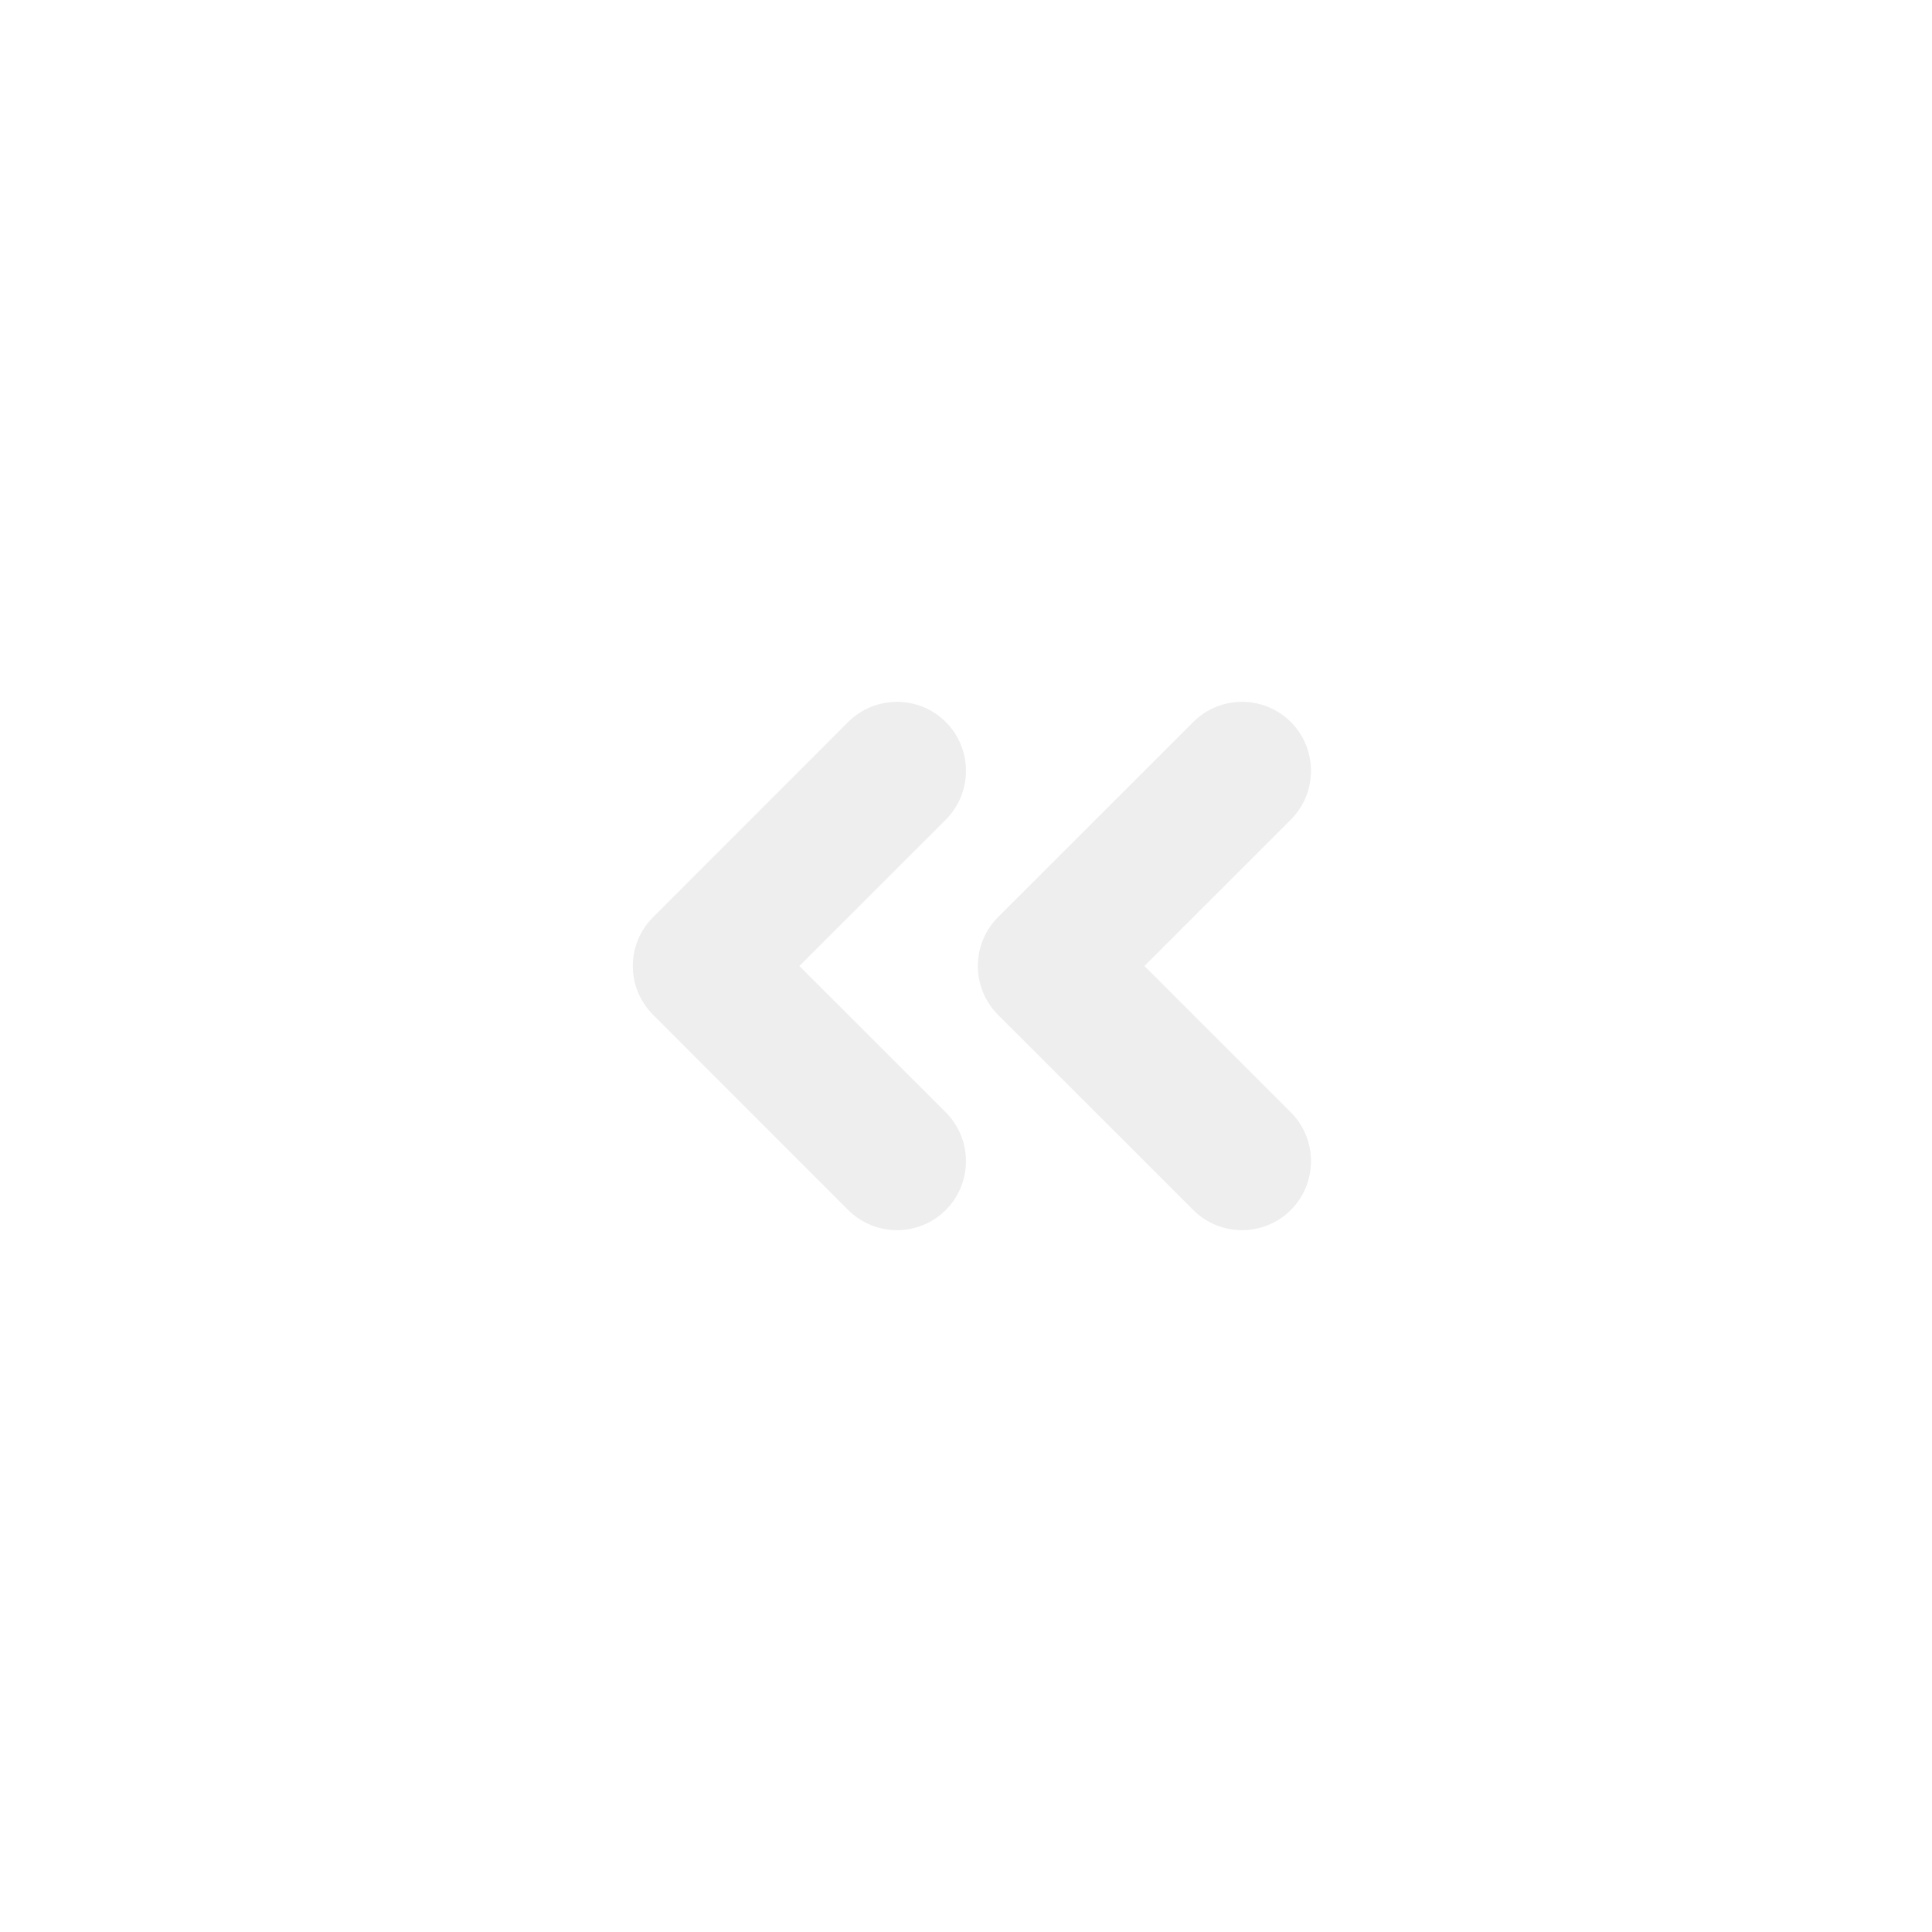
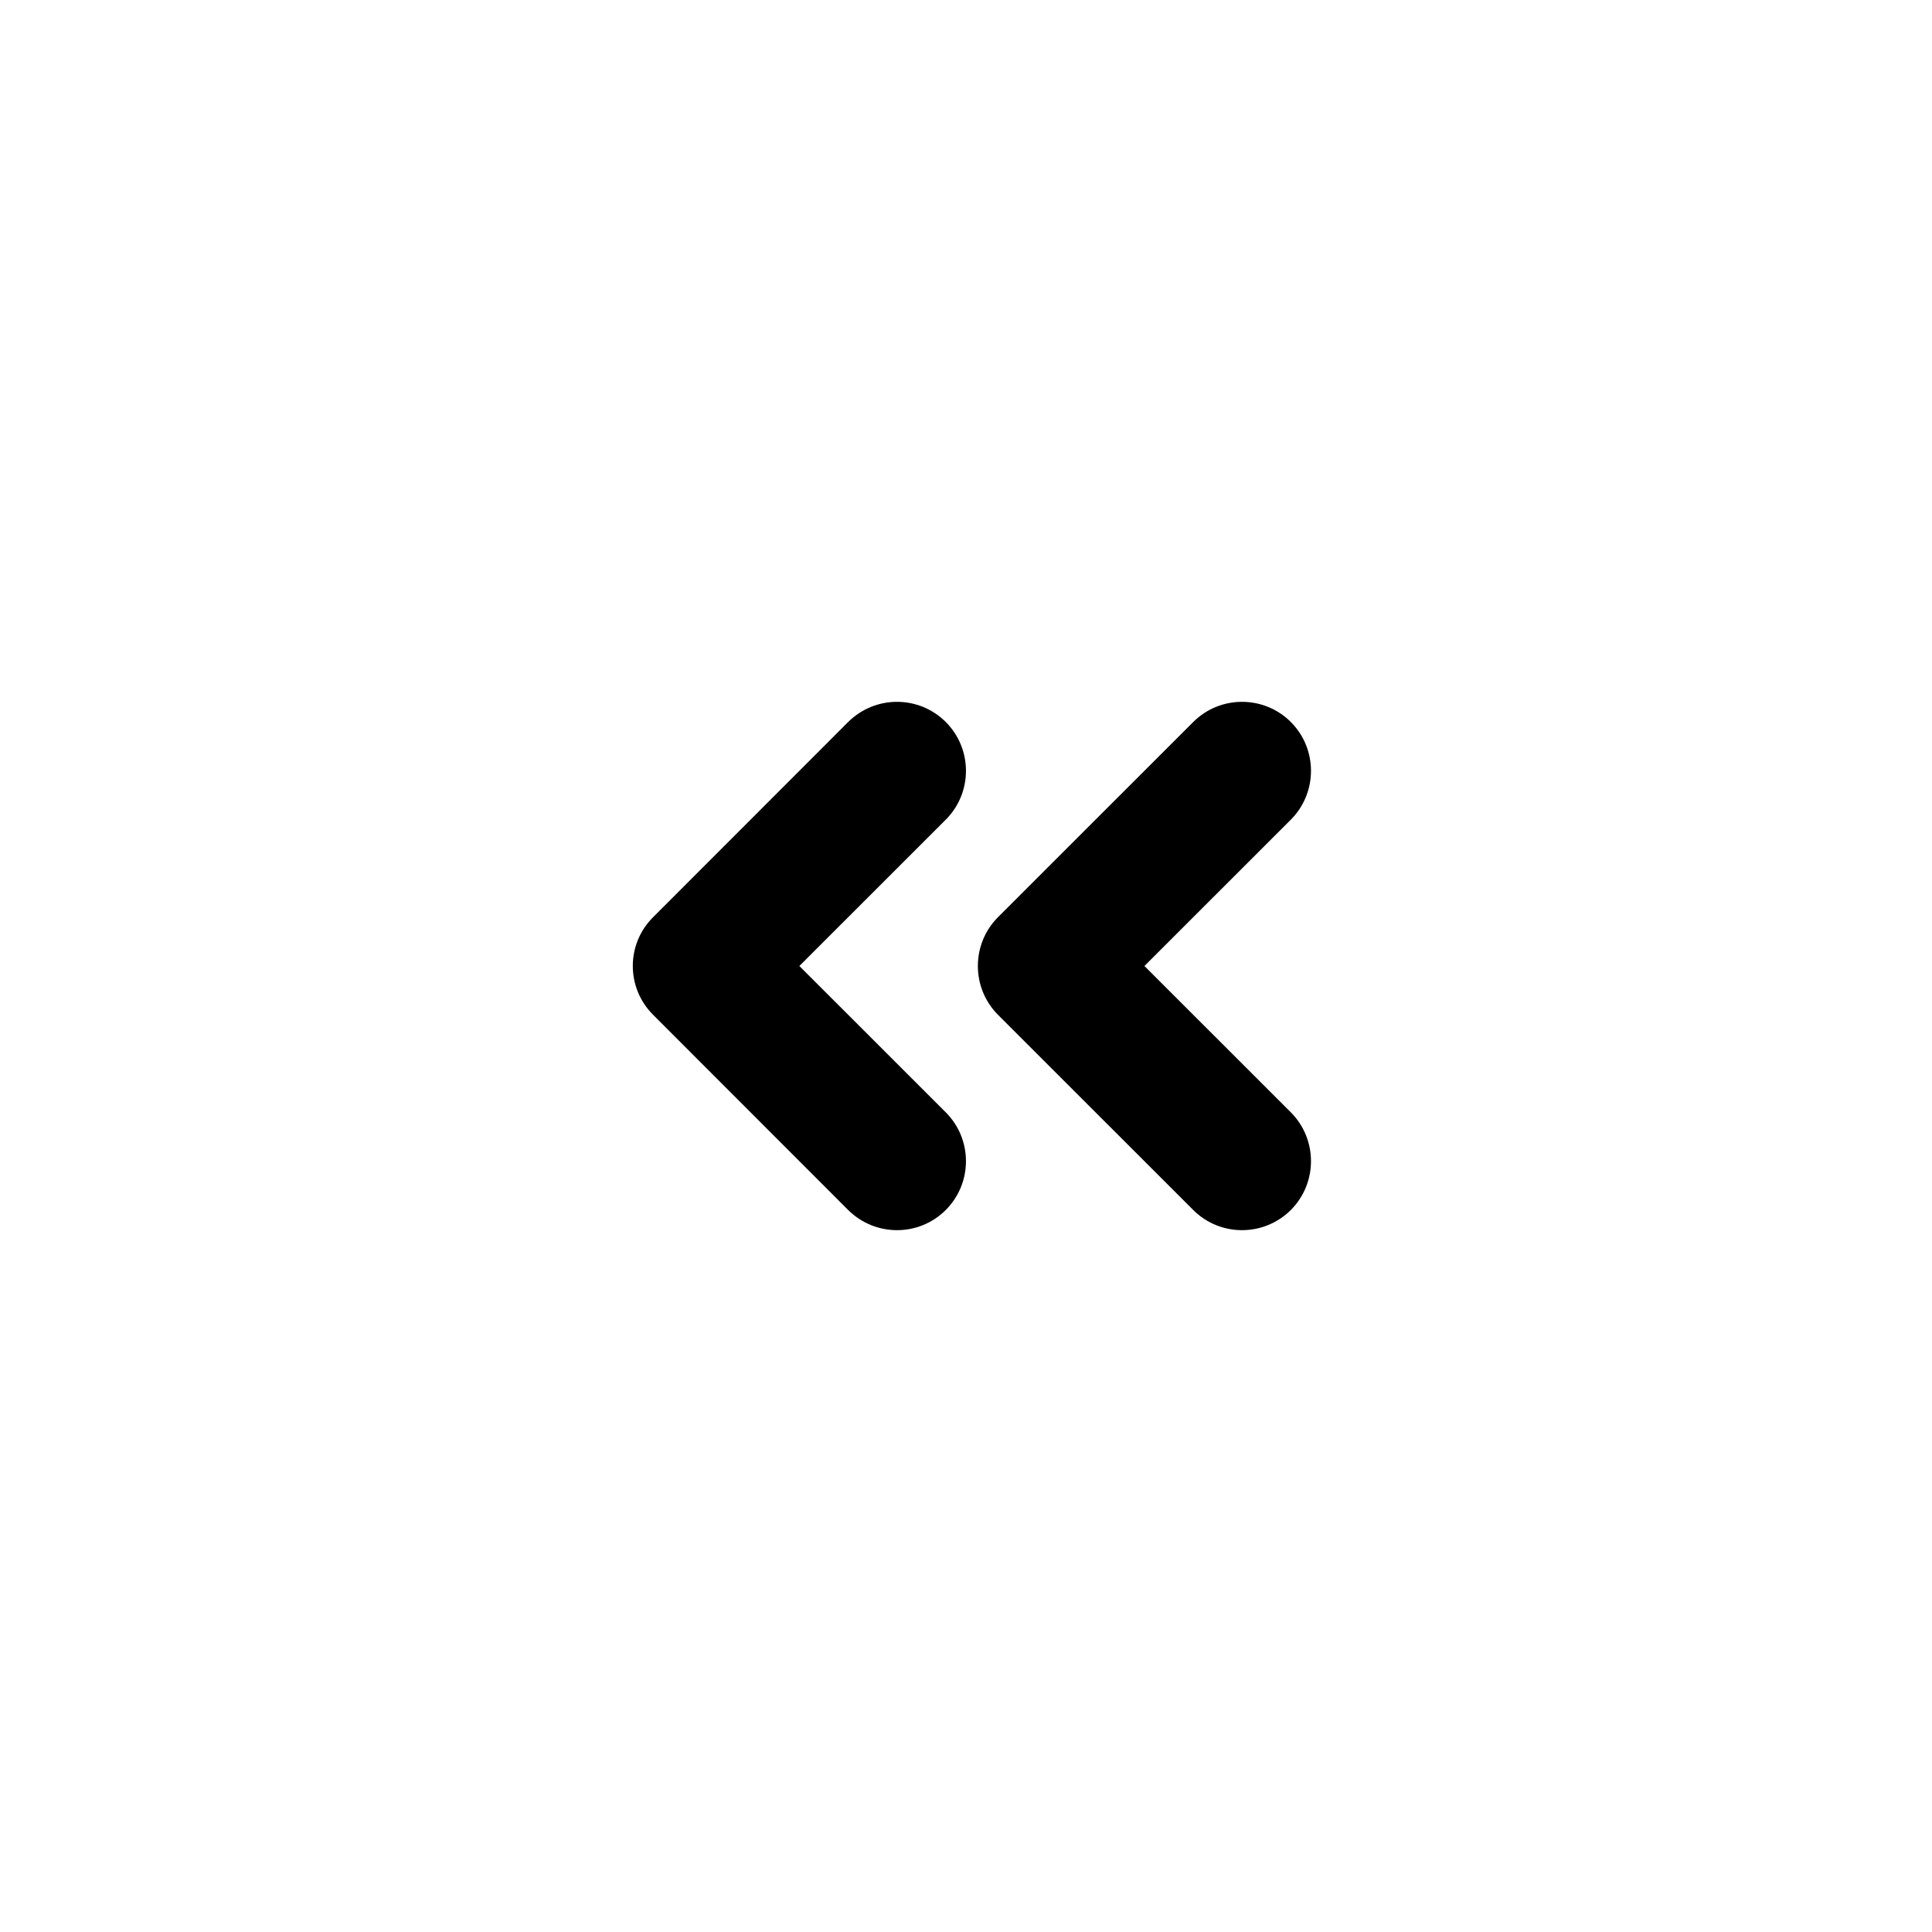
<svg xmlns="http://www.w3.org/2000/svg" width="28" height="28">
  <path fill="red" fill-opacity="0" fill-rule="evenodd" d="M0 0h28v28H0V0z" />
-   <path fill="#EEE" fill-rule="evenodd" d="M16.586 14l2.122 2.121c.389.391.389 1.024 0 1.415-.391.39-1.025.39-1.415 0l-2.83-2.829c-.388-.391-.388-1.024 0-1.414l2.83-2.829c.39-.39 1.024-.39 1.415 0 .389.391.389 1.024 0 1.415L16.586 14zm-2.879 3.536c-.39.39-1.023.39-1.415 0l-2.827-2.829c-.392-.391-.392-1.024 0-1.414l2.827-2.829c.392-.39 1.025-.39 1.415 0 .39.391.39 1.024 0 1.415L11.585 14l2.122 2.121c.39.391.39 1.024 0 1.415z" />
+   <path fill="black" fill-rule="evenodd" d="M16.586 14l2.122 2.121c.389.391.389 1.024 0 1.415-.391.39-1.025.39-1.415 0l-2.83-2.829c-.388-.391-.388-1.024 0-1.414l2.83-2.829c.39-.39 1.024-.39 1.415 0 .389.391.389 1.024 0 1.415L16.586 14zm-2.879 3.536c-.39.39-1.023.39-1.415 0l-2.827-2.829c-.392-.391-.392-1.024 0-1.414l2.827-2.829c.392-.39 1.025-.39 1.415 0 .39.391.39 1.024 0 1.415L11.585 14l2.122 2.121c.39.391.39 1.024 0 1.415z" />
</svg>
